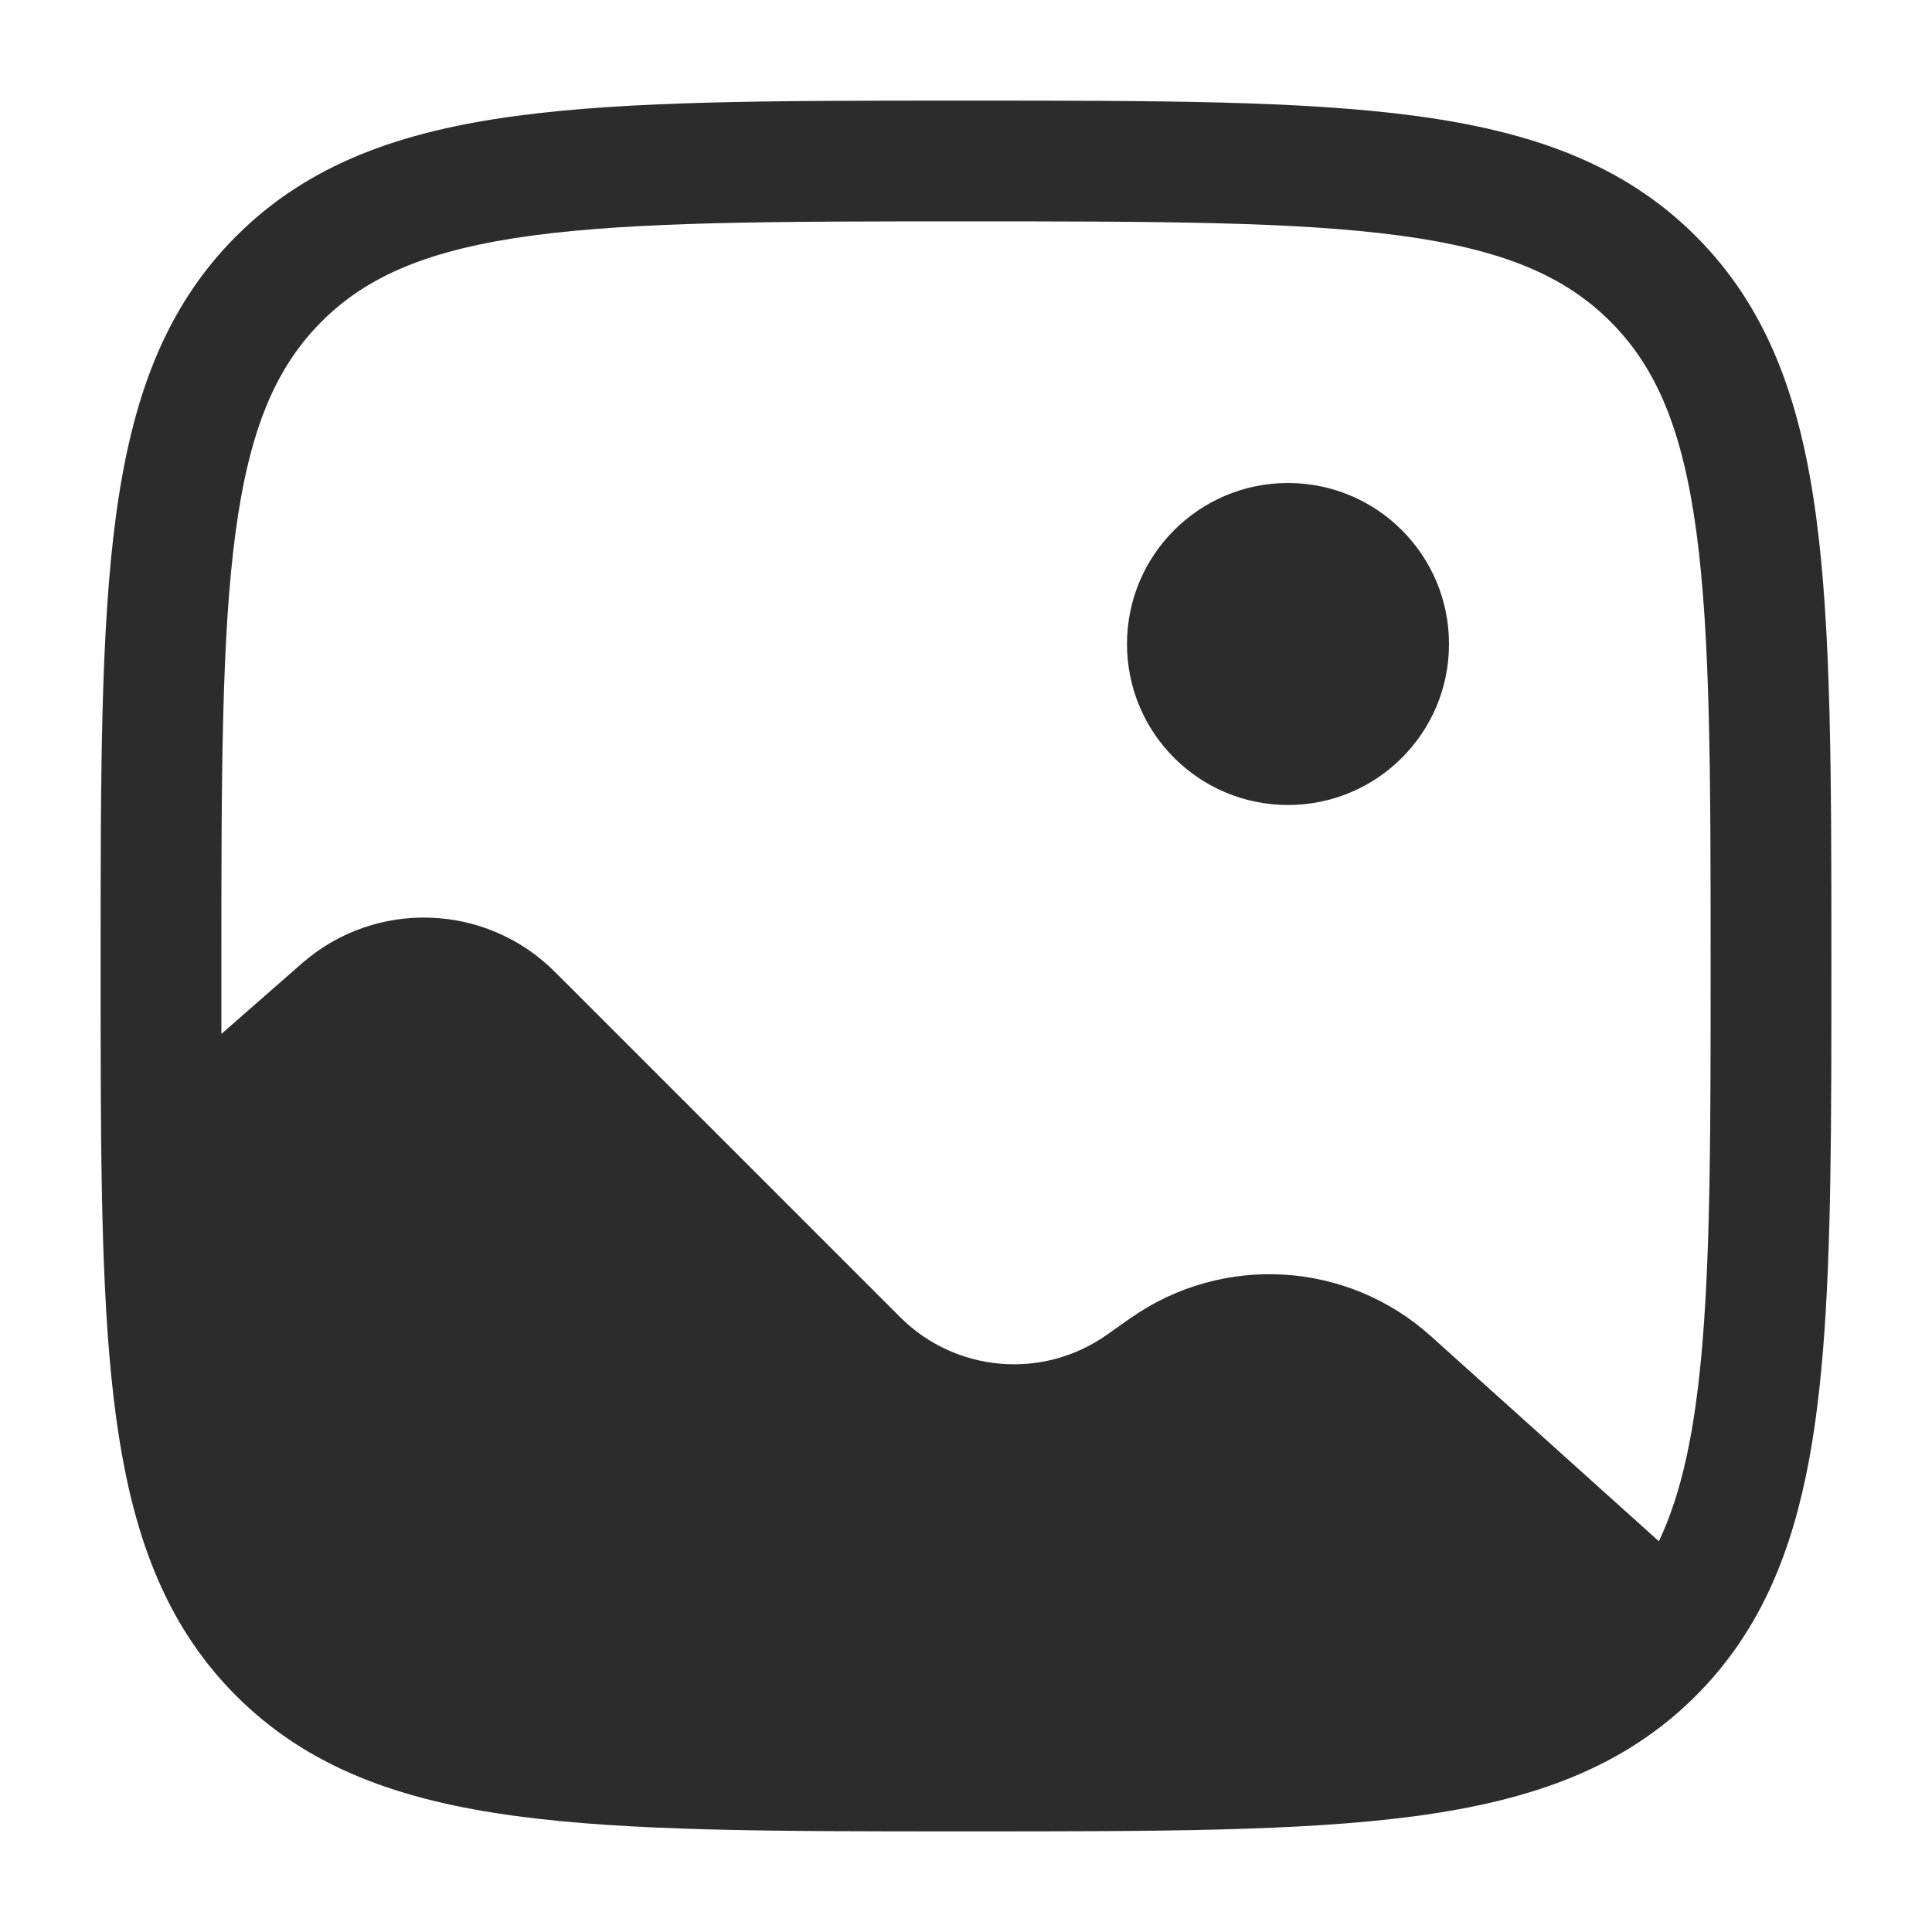
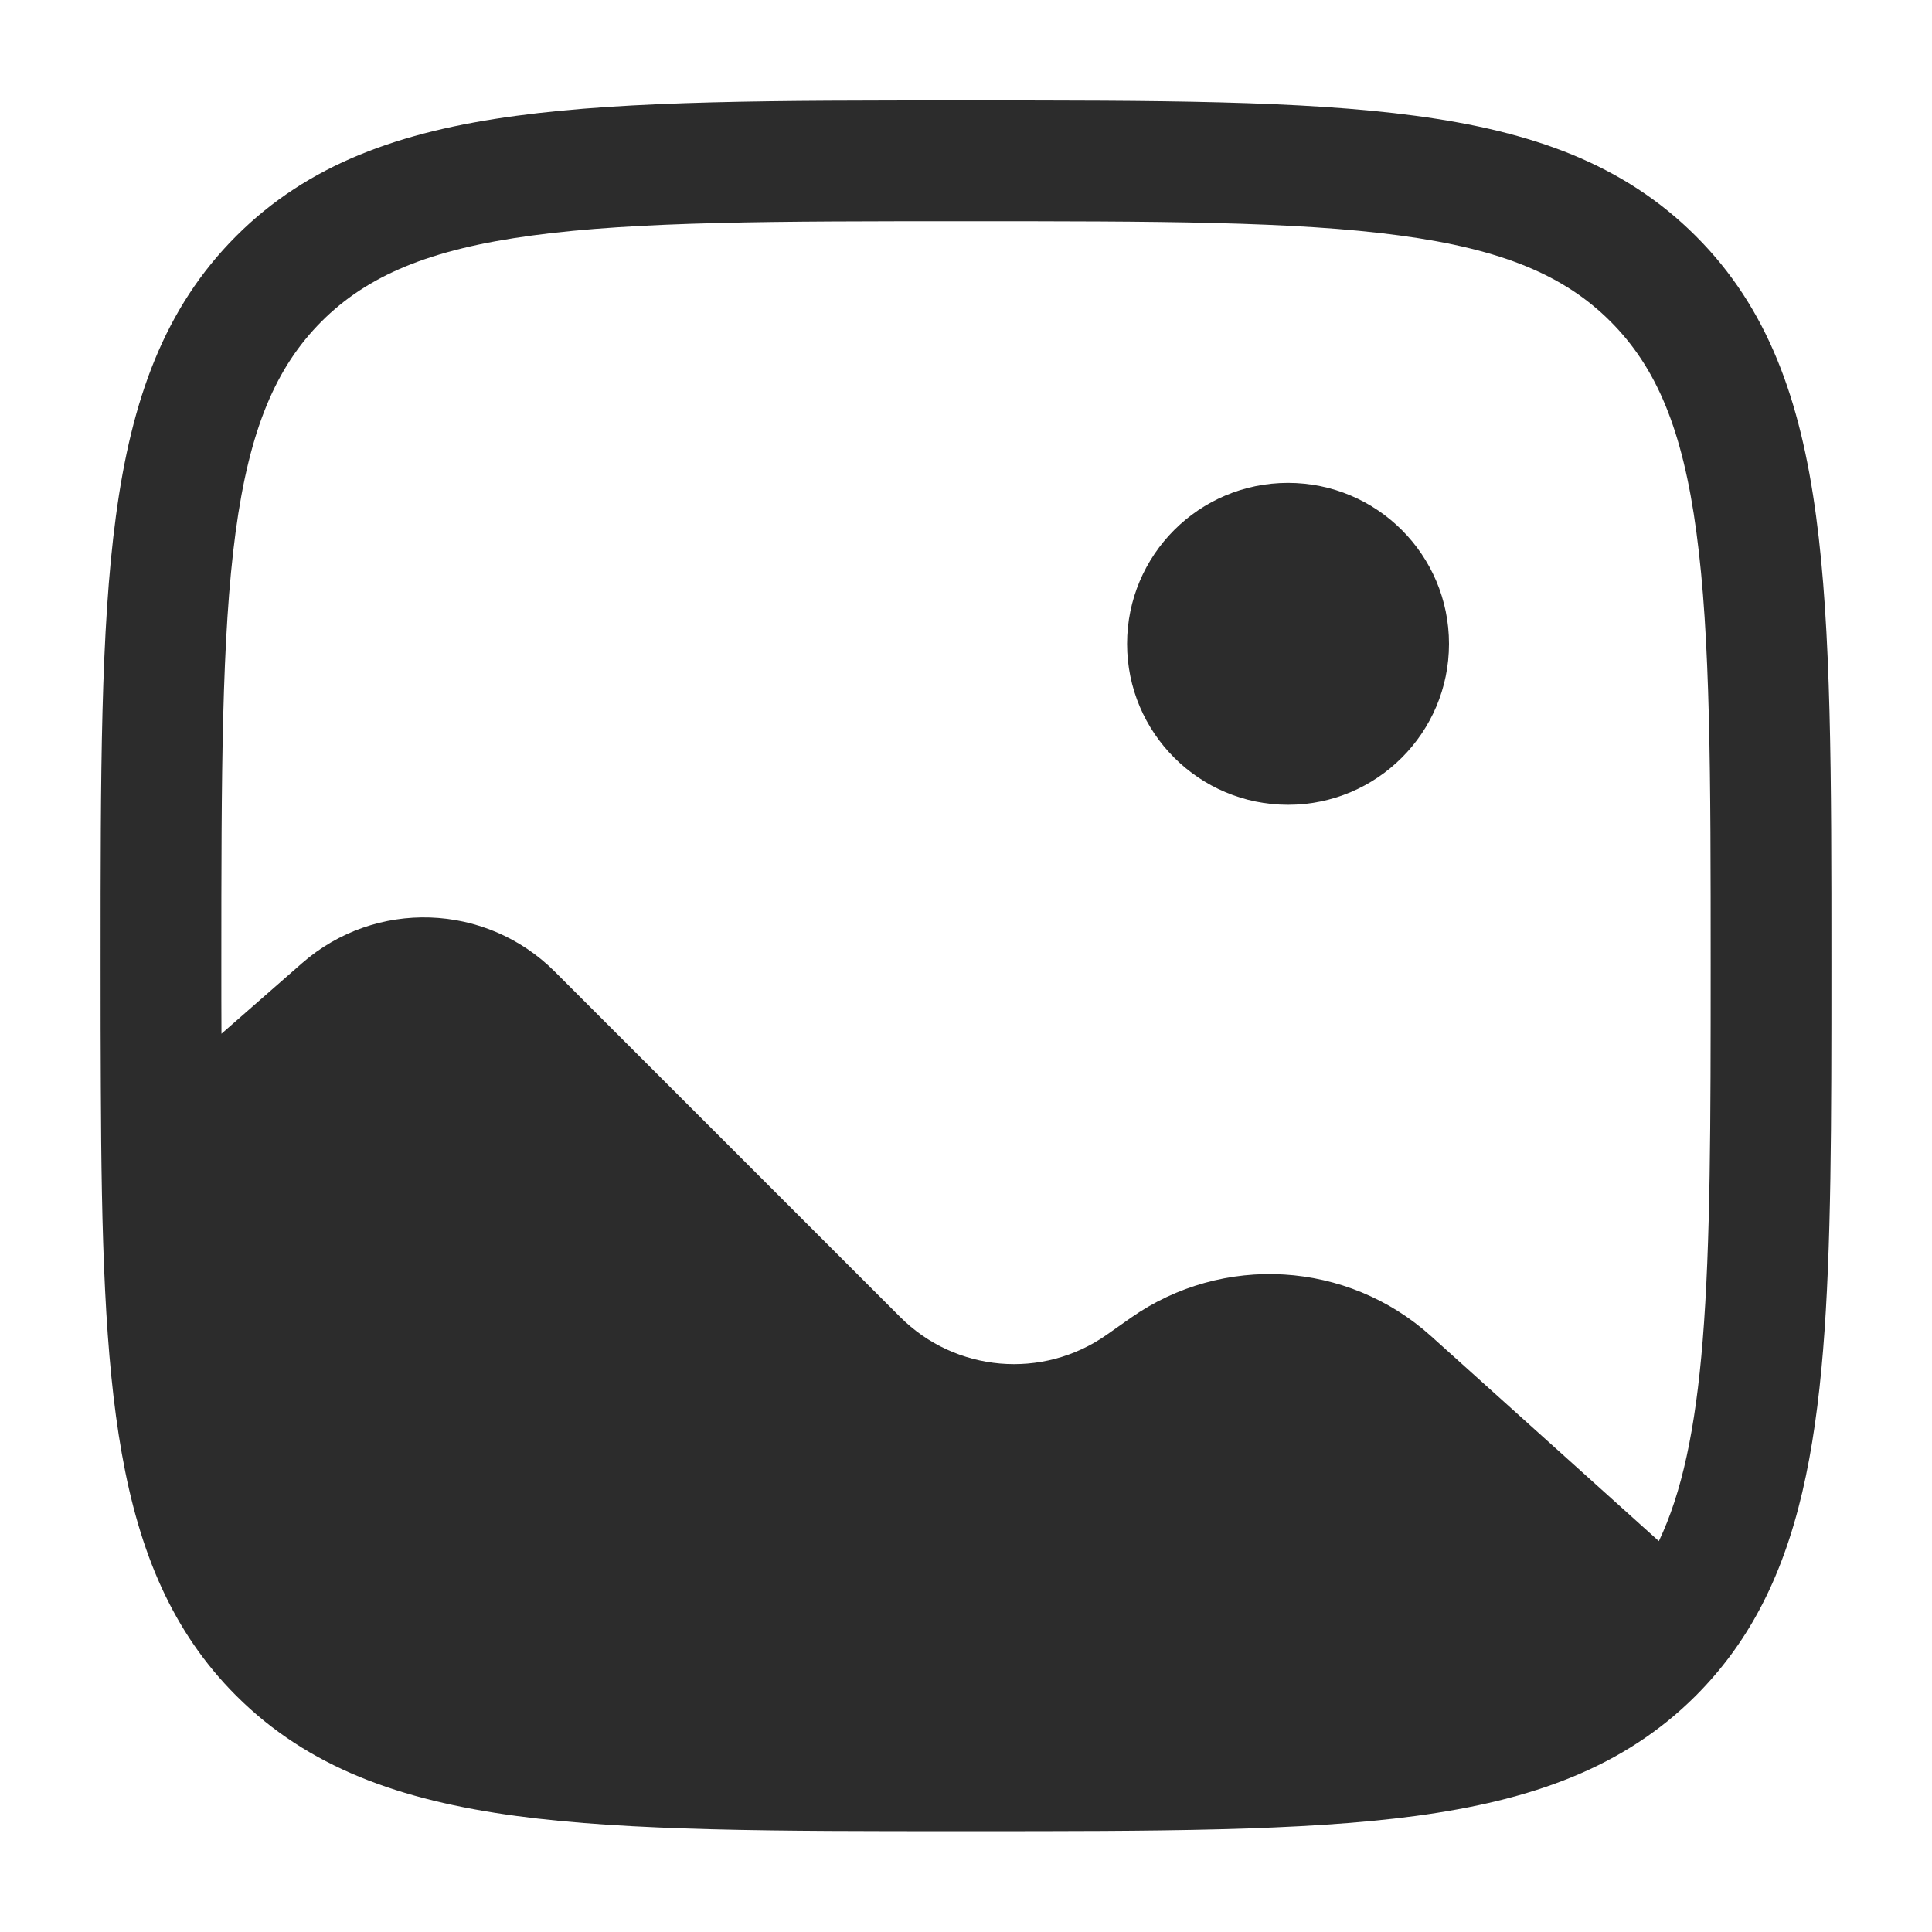
- <svg xmlns="http://www.w3.org/2000/svg" width="16" height="16" viewBox="0 0 24 24" fill="none">
-   <path d="M18 8C18 9.105 17.105 10 16 10C14.895 10 14 9.105 14 8C14 6.895 14.895 6 16 6C17.105 6 18 6.895 18 8Z" fill="#2C2C2C" />
-   <path fill-rule="evenodd" clip-rule="evenodd" d="M11.943 1.25H12.057C14.366 1.25 16.175 1.25 17.586 1.44C19.031 1.634 20.171 2.039 21.066 2.934C21.961 3.829 22.366 4.969 22.56 6.414C22.75 7.825 22.75 9.634 22.75 11.943V12.031C22.75 13.94 22.75 15.502 22.646 16.774C22.542 18.053 22.329 19.121 21.851 20.009C21.64 20.4 21.381 20.751 21.066 21.066C20.171 21.961 19.031 22.366 17.586 22.56C16.175 22.75 14.366 22.75 12.057 22.75H11.943C9.634 22.75 7.825 22.75 6.414 22.56C4.969 22.366 3.829 21.961 2.934 21.066C2.141 20.273 1.731 19.285 1.513 18.06C1.299 16.857 1.26 15.36 1.252 13.502C1.25 13.029 1.25 12.529 1.25 12.001V11.943C1.25 9.634 1.25 7.825 1.44 6.414C1.634 4.969 2.039 3.829 2.934 2.934C3.829 2.039 4.969 1.634 6.414 1.44C7.825 1.25 9.634 1.25 11.943 1.25ZM6.614 2.926C5.335 3.098 4.564 3.425 3.995 3.995C3.425 4.564 3.098 5.335 2.926 6.614C2.752 7.914 2.75 9.622 2.75 12C2.75 12.29 2.75 12.572 2.75 12.844L3.751 11.967C4.663 11.17 6.036 11.216 6.892 12.072L11.182 16.362C11.869 17.049 12.951 17.143 13.746 16.584L14.044 16.374C15.189 15.57 16.737 15.663 17.776 16.599L20.607 19.146C20.892 18.548 21.061 17.762 21.151 16.653C21.249 15.448 21.25 13.946 21.25 12C21.25 9.622 21.248 7.914 21.074 6.614C20.902 5.335 20.575 4.564 20.005 3.995C19.436 3.425 18.665 3.098 17.386 2.926C16.086 2.752 14.378 2.75 12 2.75C9.622 2.75 7.914 2.752 6.614 2.926Z" fill="#2C2C2C" />
+ <svg xmlns="http://www.w3.org/2000/svg" width="16" height="16" viewBox="0 0 16 16" fill="none">
+   <path d="M12 5.332C12 6.068 11.403 6.665 10.667 6.665C9.93 6.665 9.334 6.068 9.334 5.332C9.334 4.596 9.93 3.999 10.667 3.999C11.403 3.999 12 4.596 12 5.332Z" fill="#2C2C2C" />
+   <path fill-rule="evenodd" clip-rule="evenodd" d="M7.962 0.832H8.038C9.577 0.832 10.783 0.832 11.724 0.959C12.688 1.088 13.447 1.358 14.044 1.955C14.641 2.551 14.911 3.311 15.04 4.274C15.167 5.215 15.167 6.422 15.167 7.96V8.019C15.167 9.292 15.167 10.334 15.098 11.182C15.028 12.034 14.886 12.746 14.567 13.338C14.427 13.599 14.254 13.832 14.044 14.043C13.447 14.639 12.688 14.909 11.724 15.039C10.783 15.165 9.577 15.165 8.038 15.165H7.962C6.423 15.165 5.217 15.165 4.276 15.039C3.313 14.909 2.553 14.639 1.956 14.043C1.427 13.514 1.154 12.855 1.009 12.039C0.866 11.237 0.84 10.239 0.835 9C0.833 8.684 0.833 8.351 0.833 7.999V7.96C0.833 6.422 0.833 5.215 0.96 4.274C1.089 3.311 1.36 2.551 1.956 1.955C2.553 1.358 3.313 1.088 4.276 0.959C5.217 0.832 6.423 0.832 7.962 0.832ZM4.409 1.95C3.557 2.064 3.043 2.282 2.663 2.662C2.284 3.042 2.066 3.555 1.951 4.408C1.835 5.274 1.833 6.413 1.833 7.999C1.833 8.192 1.833 8.38 1.834 8.561L2.501 7.977C3.109 7.445 4.024 7.476 4.595 8.047L7.455 10.907C7.913 11.365 8.634 11.427 9.164 11.055L9.363 10.915C10.126 10.379 11.158 10.441 11.851 11.065L13.738 12.763C13.928 12.364 14.041 11.84 14.101 11.101C14.166 10.297 14.167 9.296 14.167 7.999C14.167 6.413 14.166 5.274 14.049 4.408C13.935 3.555 13.717 3.042 13.337 2.662C12.957 2.282 12.443 2.064 11.591 1.95C10.725 1.833 9.586 1.832 8 1.832C6.415 1.832 5.276 1.833 4.409 1.95Z" fill="#2C2C2C" />
</svg>
